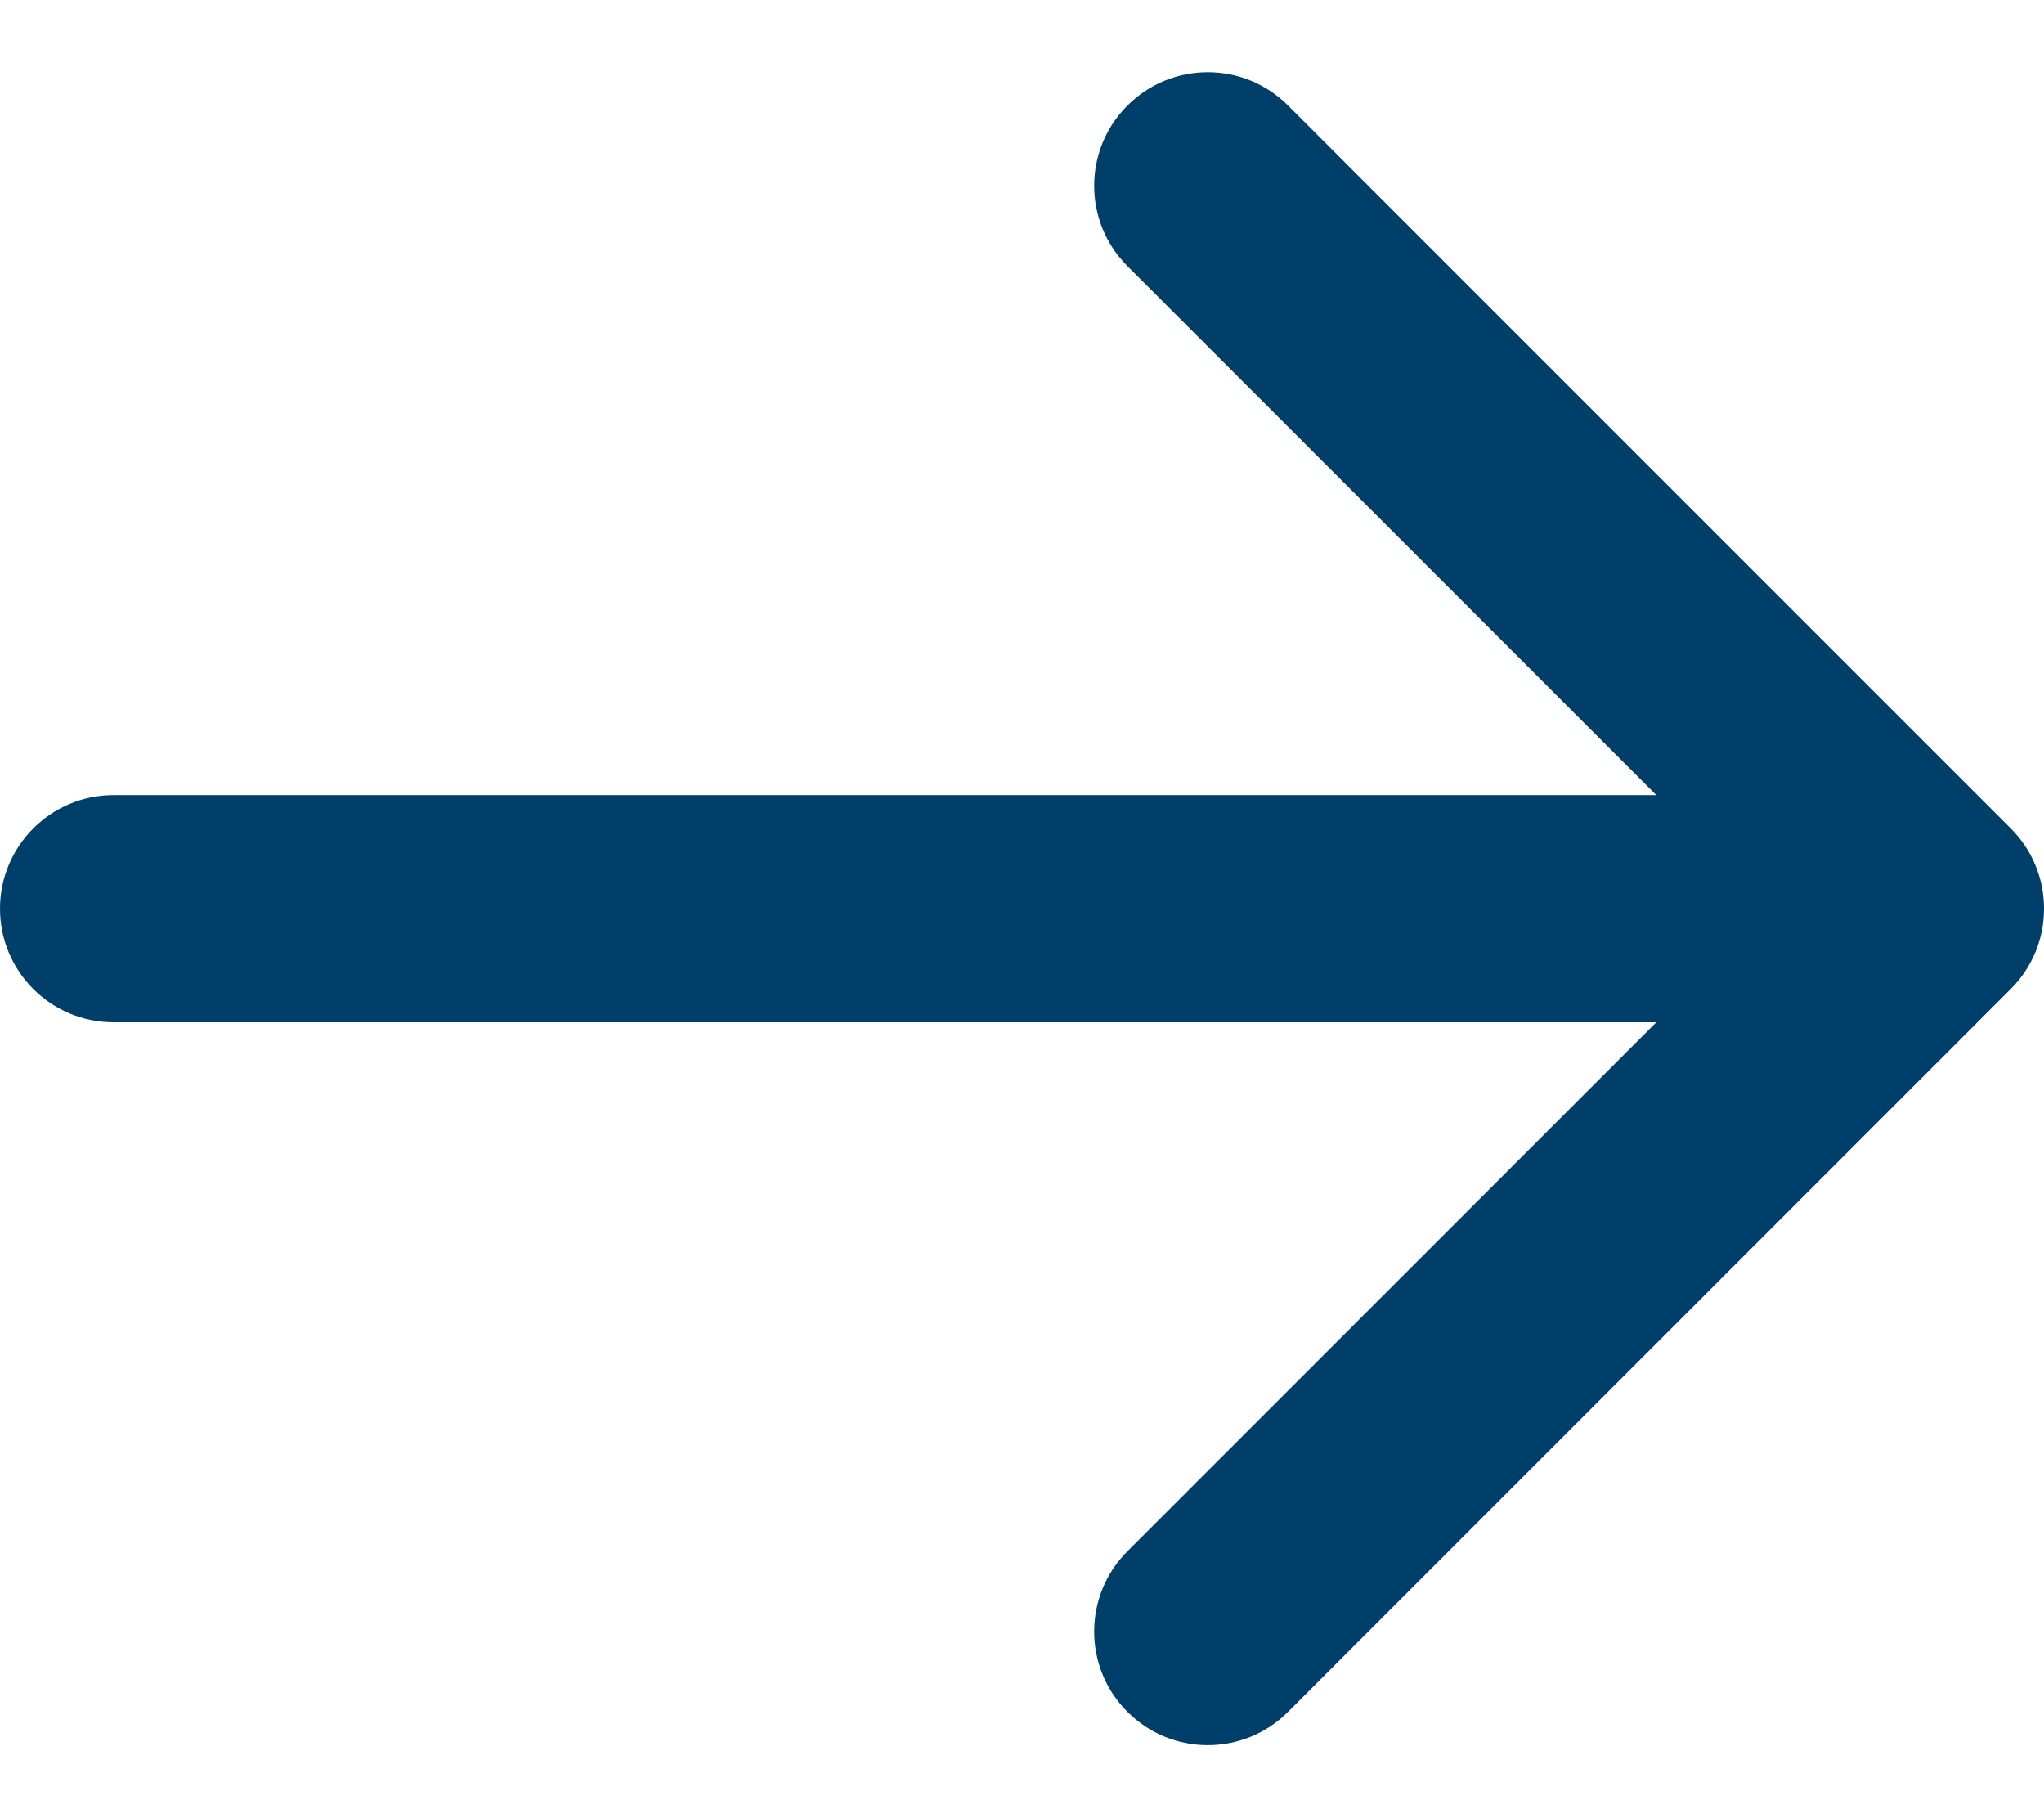
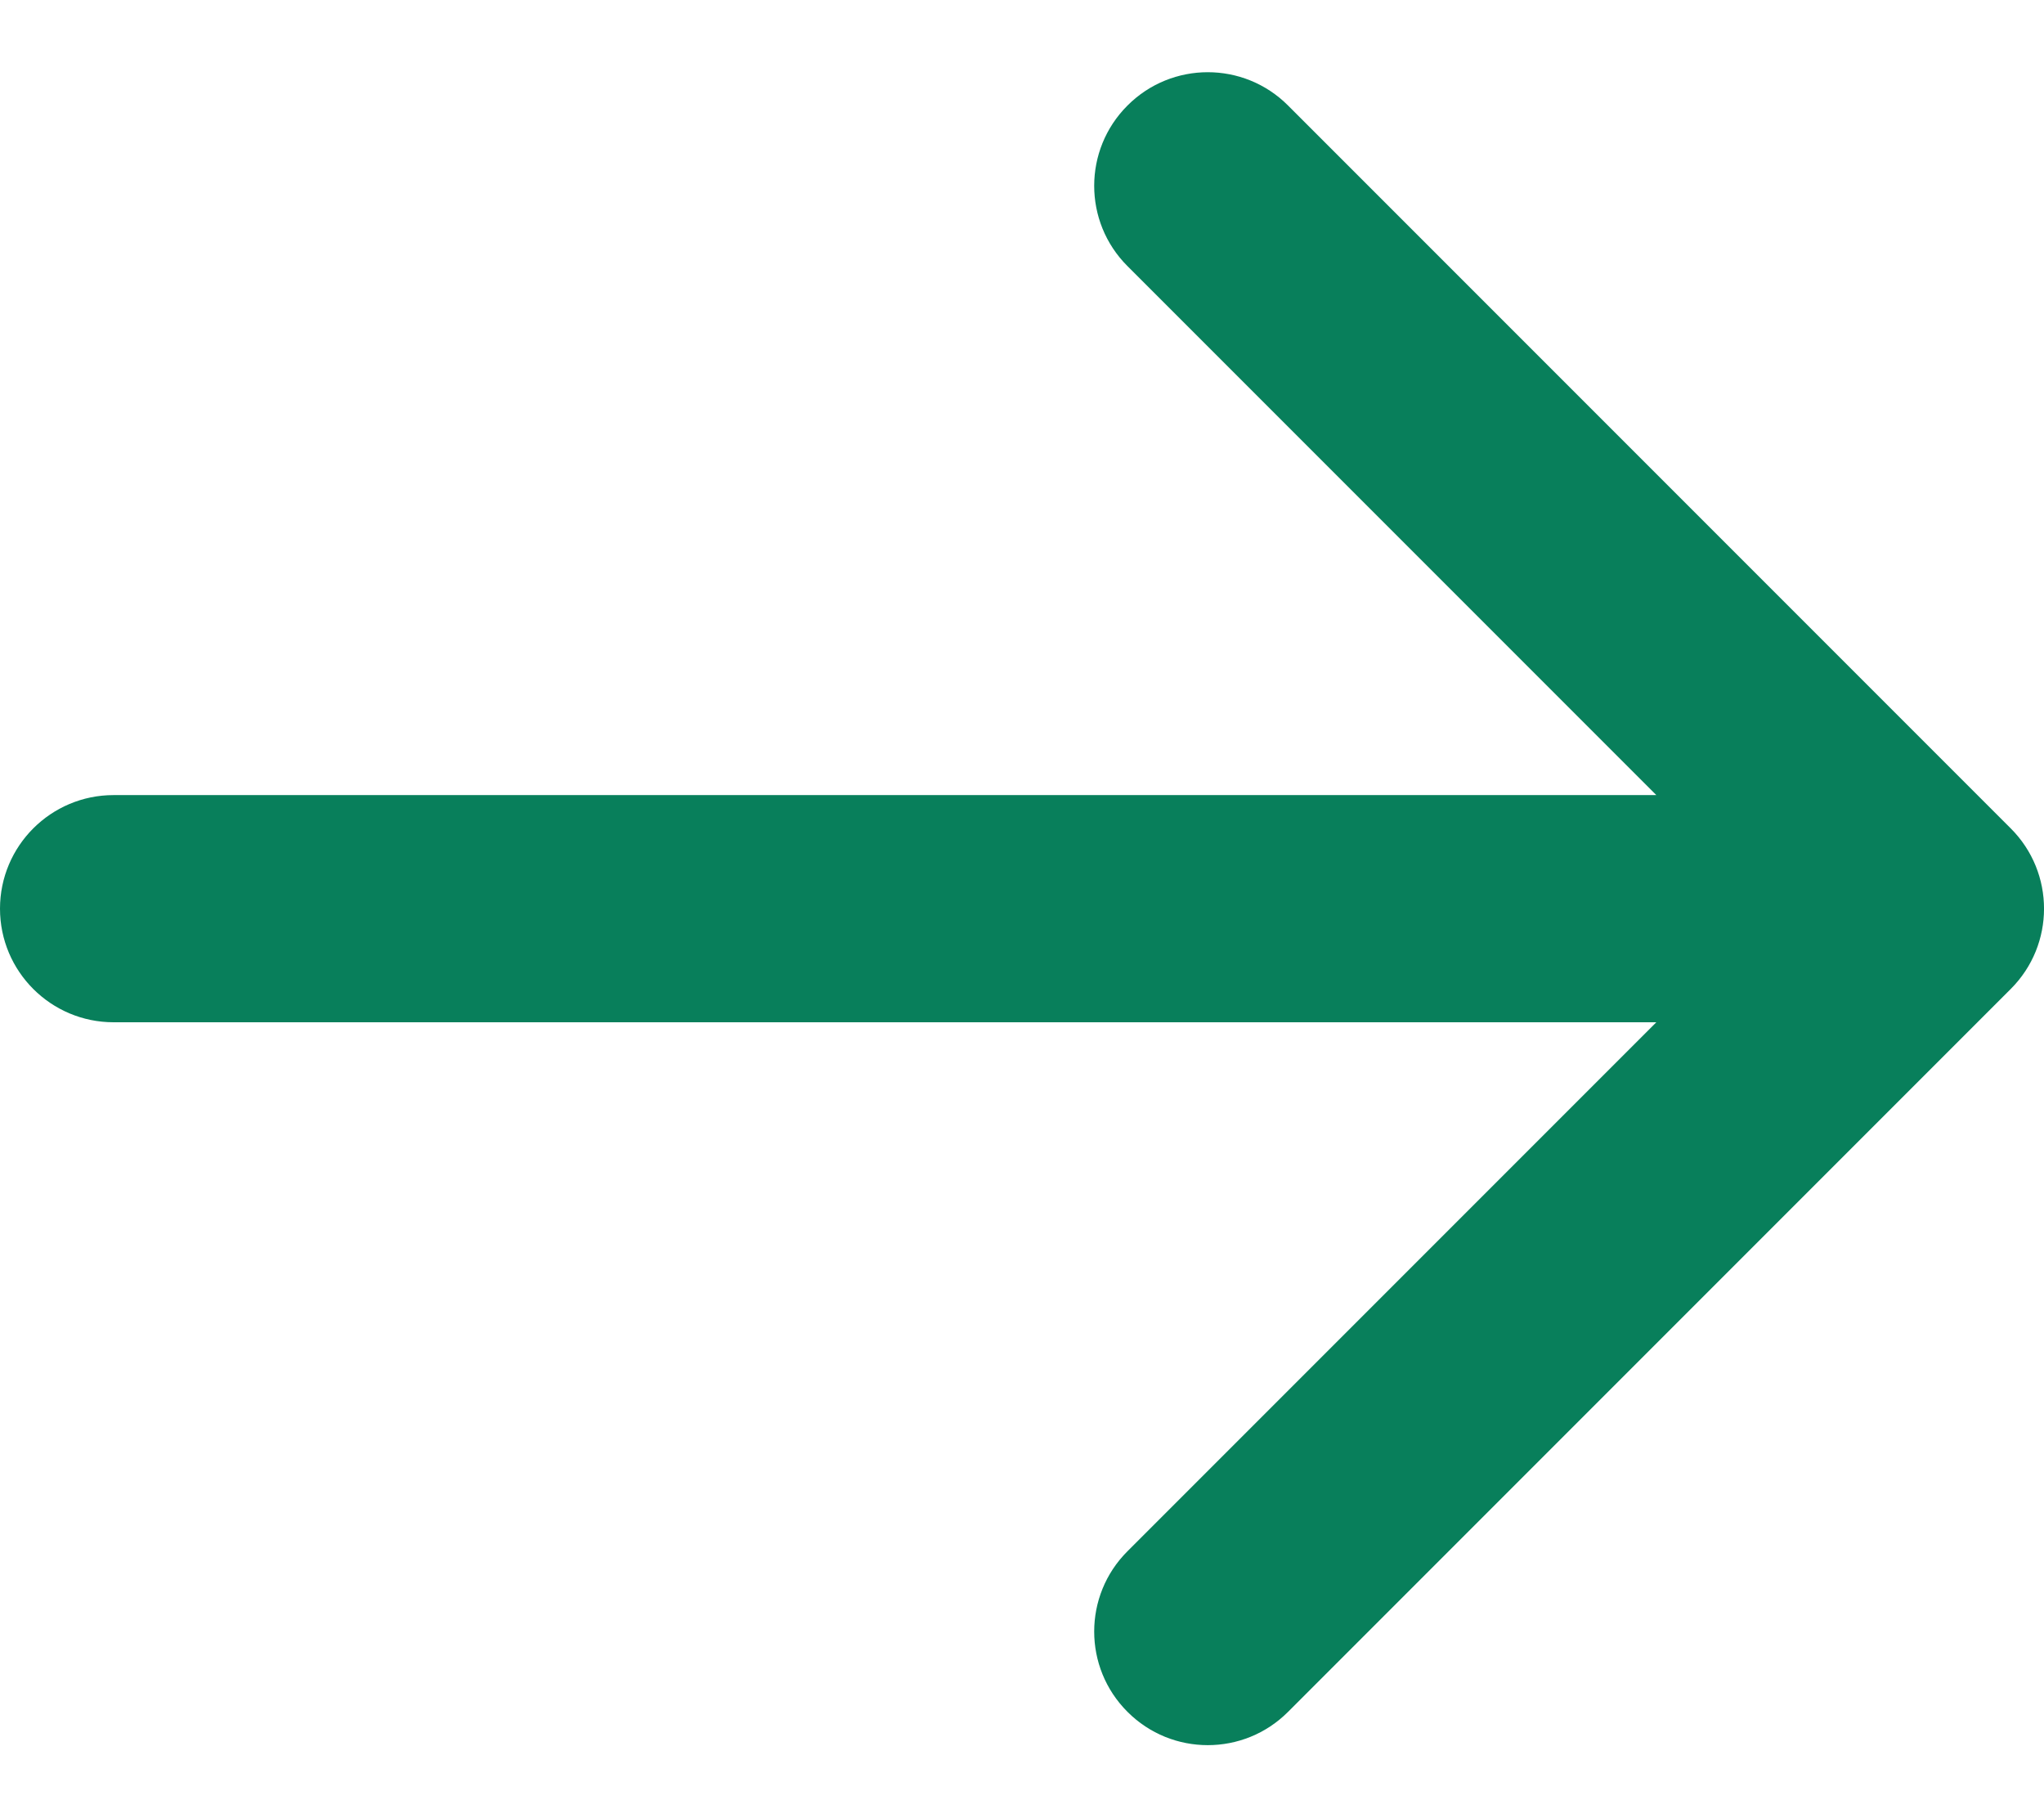
<svg xmlns="http://www.w3.org/2000/svg" width="18" height="16" viewBox="0 0 18 16" fill="none">
-   <path d="M1 7C0.448 7 6.53231e-08 7.448 0 8C-6.53231e-08 8.552 0.448 9 1 9L1 7ZM17.707 8.707C18.098 8.317 18.098 7.683 17.707 7.293L11.343 0.929C10.953 0.538 10.319 0.538 9.929 0.929C9.538 1.319 9.538 1.953 9.929 2.343L15.586 8L9.929 13.657C9.538 14.047 9.538 14.681 9.929 15.071C10.319 15.462 10.953 15.462 11.343 15.071L17.707 8.707ZM1 9L17 9L17 7L1 7L1 9Z" fill="#013F6B" />
+   <path d="M1 7C0.448 7 6.53231e-08 7.448 0 8C-6.53231e-08 8.552 0.448 9 1 9L1 7ZM17.707 8.707C18.098 8.317 18.098 7.683 17.707 7.293L11.343 0.929C10.953 0.538 10.319 0.538 9.929 0.929C9.538 1.319 9.538 1.953 9.929 2.343L15.586 8L9.929 13.657C9.538 14.047 9.538 14.681 9.929 15.071C10.319 15.462 10.953 15.462 11.343 15.071L17.707 8.707ZM1 9L17 9L17 7L1 7L1 9Z" fill="#087f5b" />
</svg>
